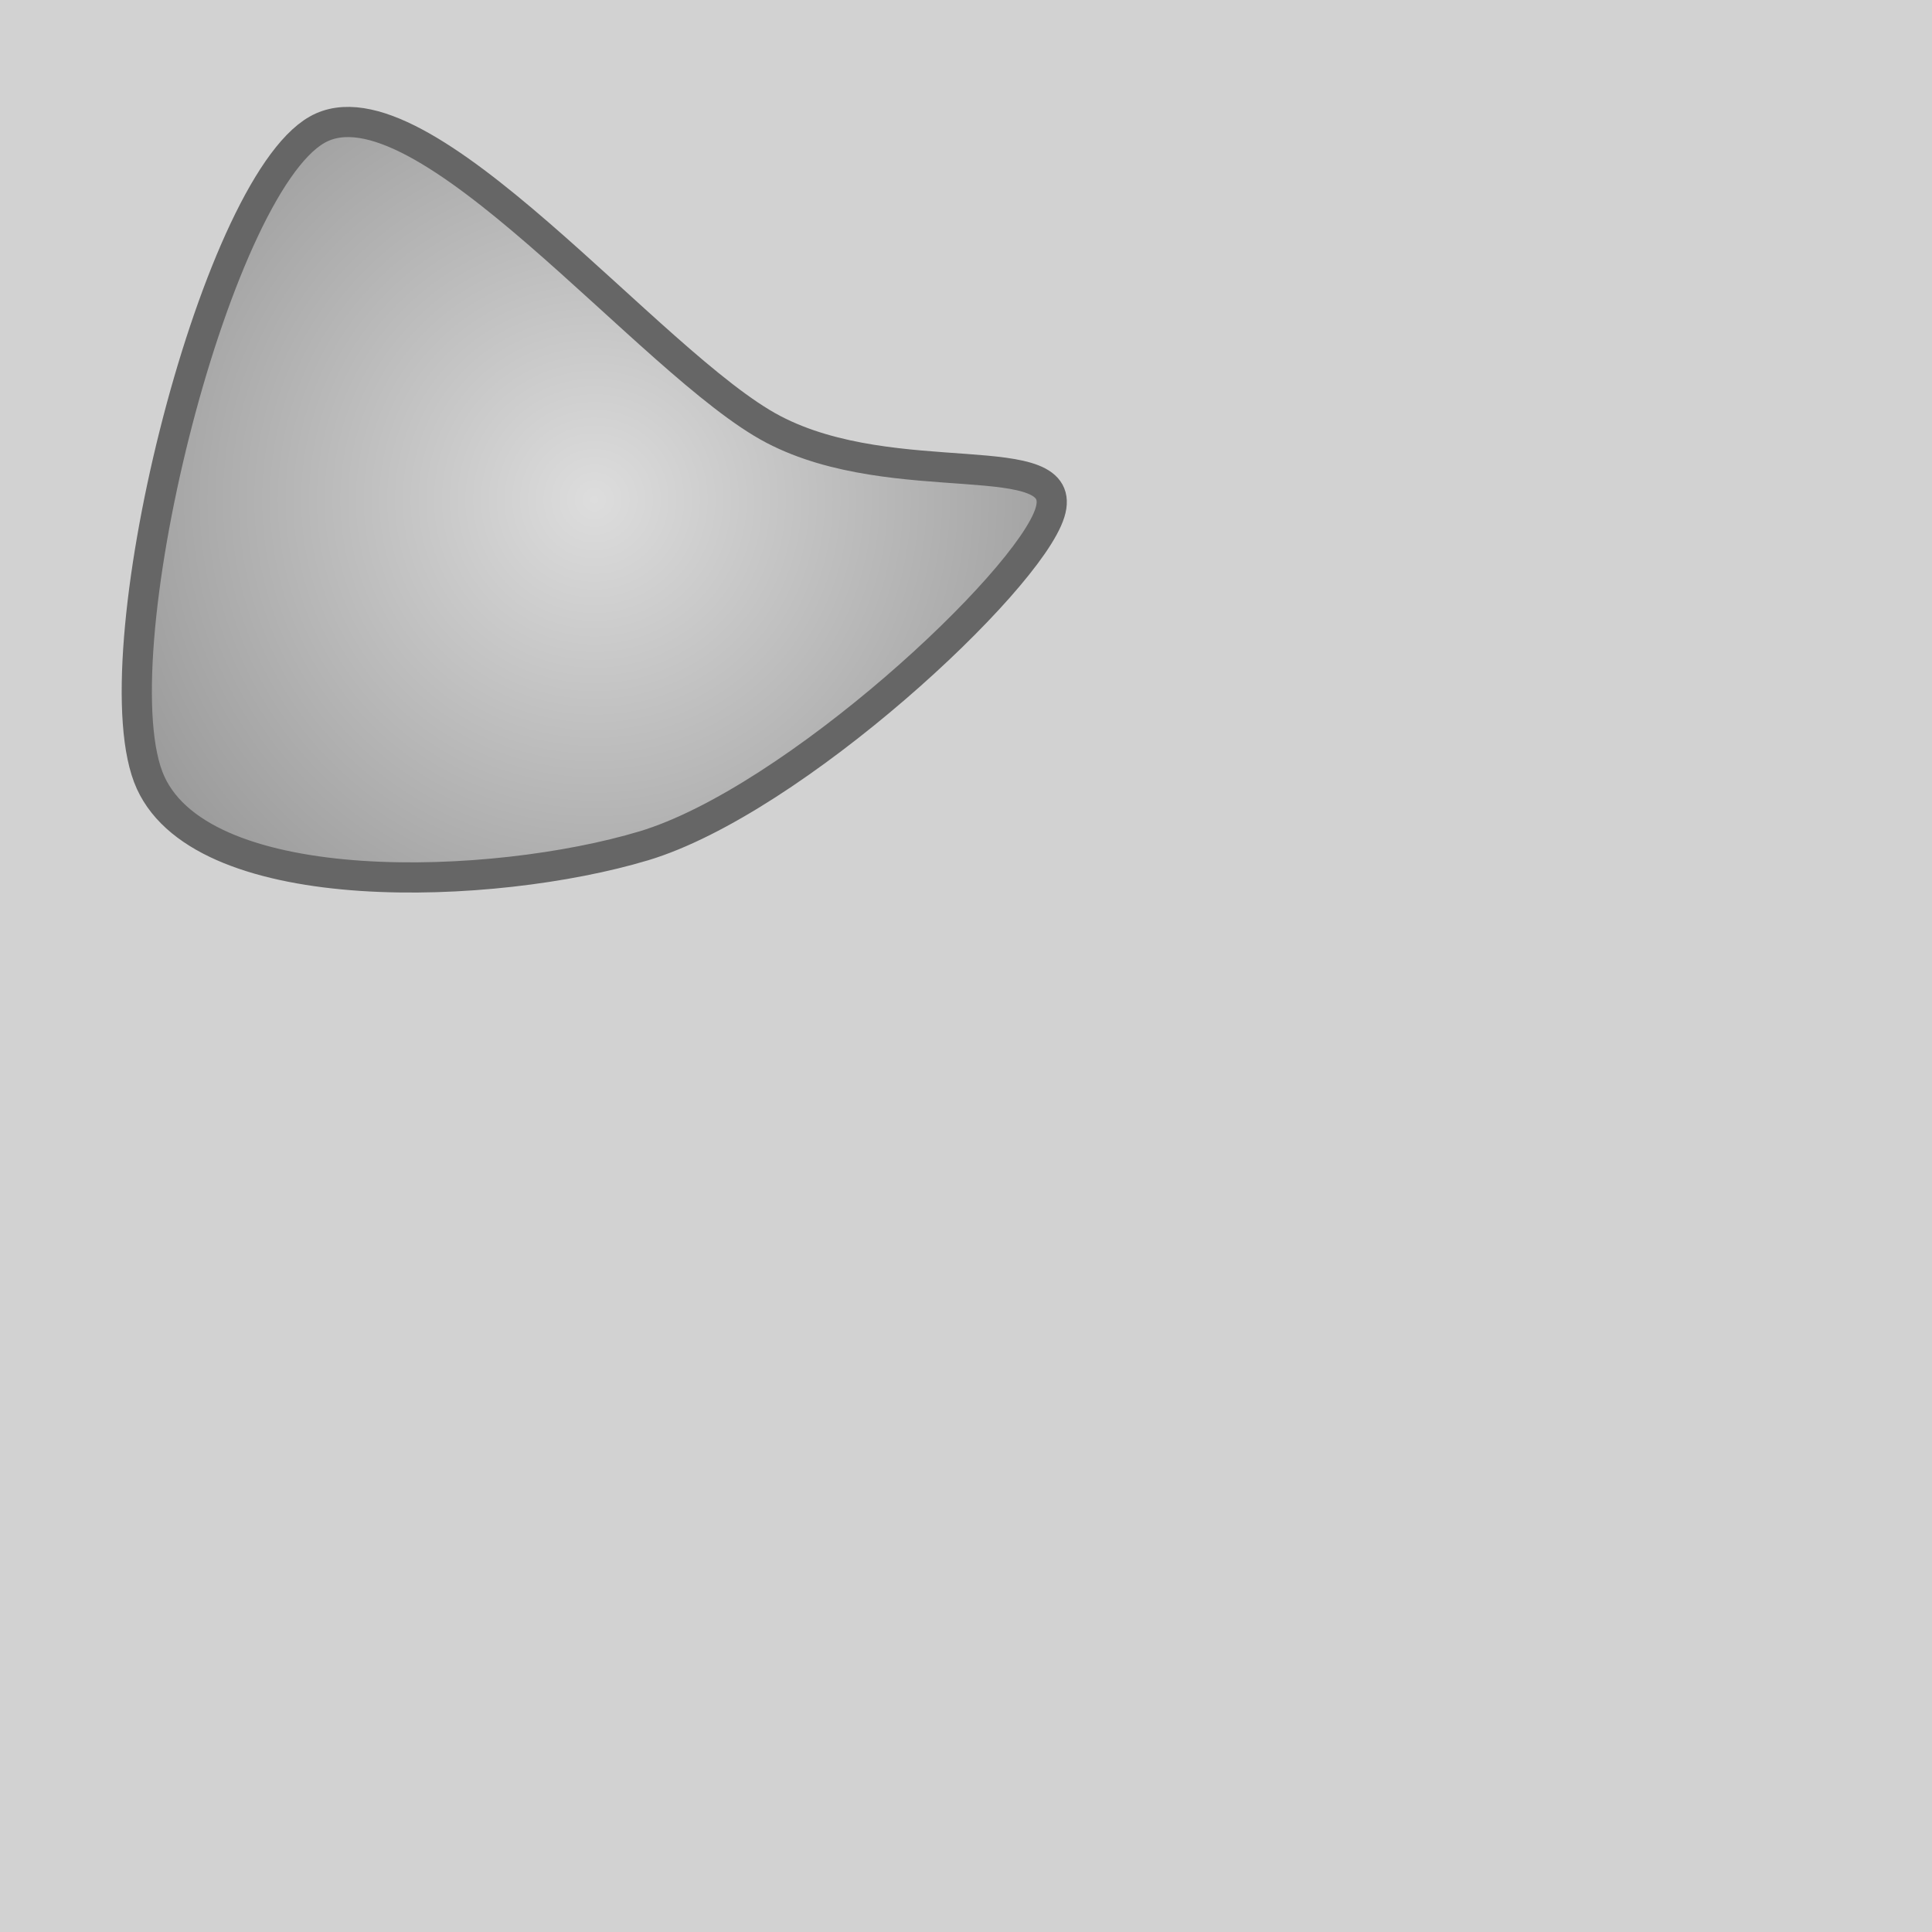
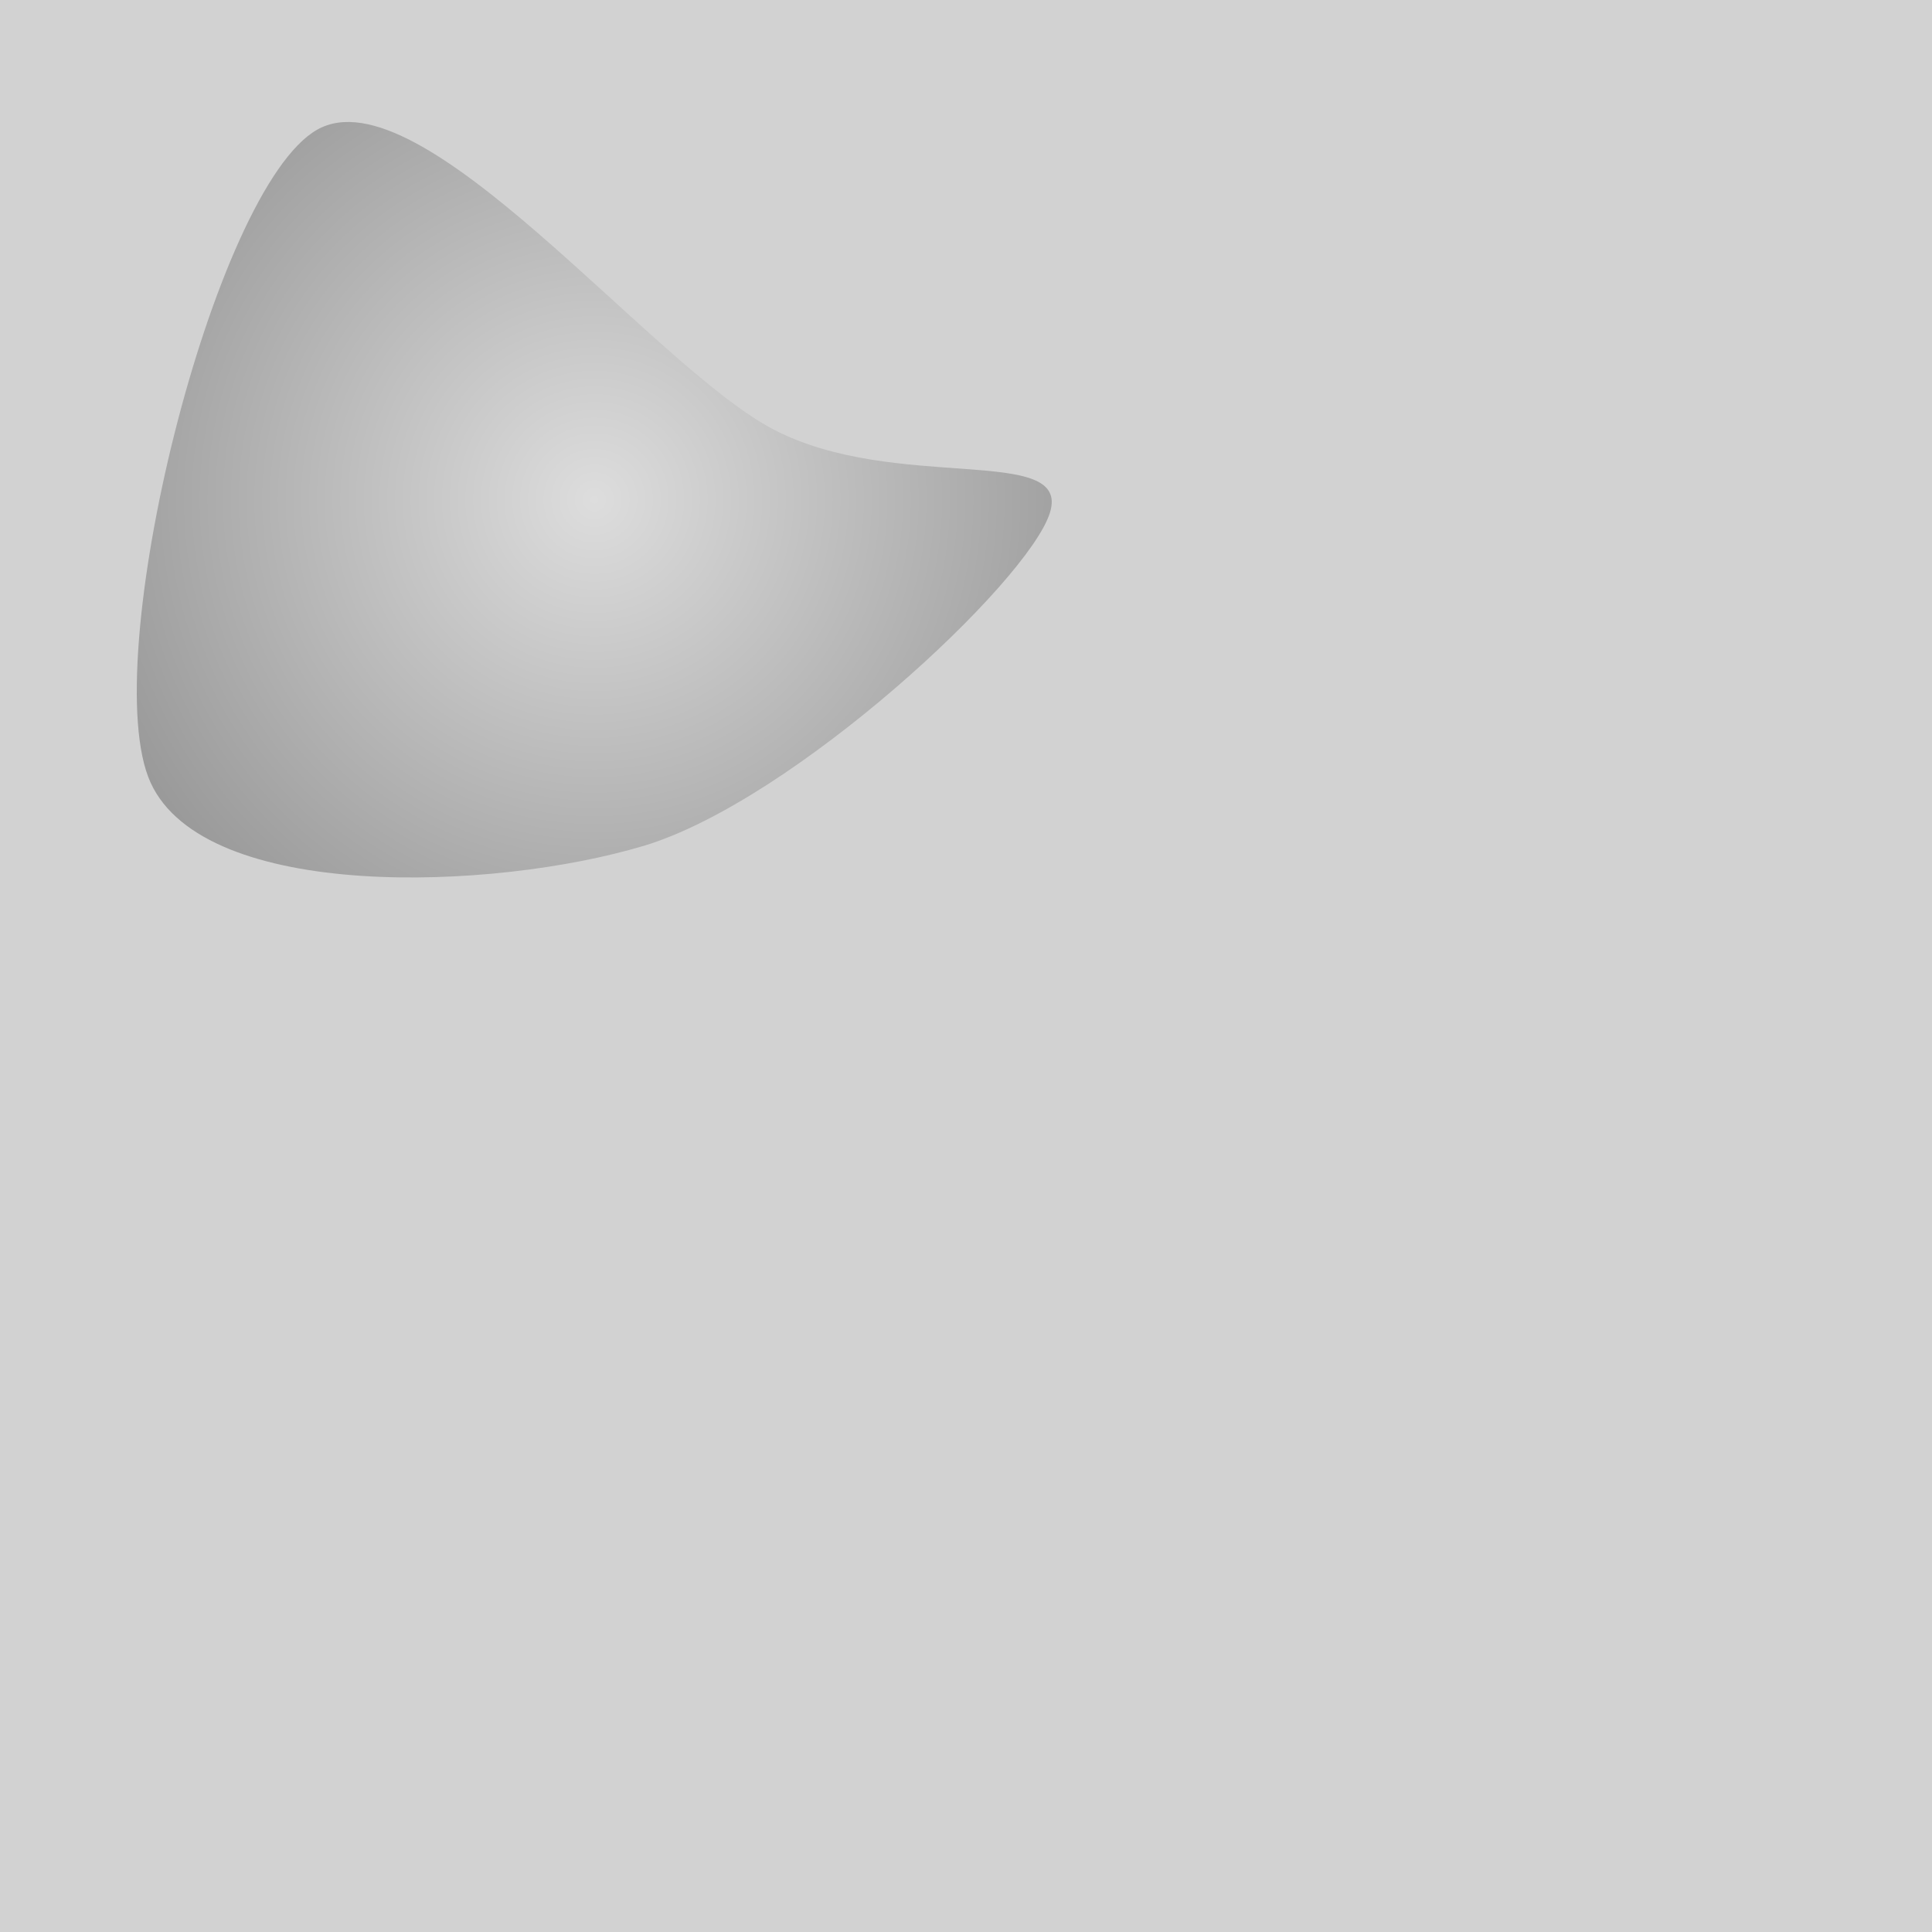
- <svg xmlns="http://www.w3.org/2000/svg" version="1.1" viewBox="0.0 0.0 64.0 64.0" fill="none" stroke="none" stroke-linecap="square" stroke-miterlimit="10">
+ <svg xmlns="http://www.w3.org/2000/svg" version="1.1" width="64" height="64" viewBox="0.0 0.0 64.0 64.0" fill="none" stroke="none" stroke-linecap="square" stroke-miterlimit="10">
  <clipPath id="p.0">
    <path d="m0 0l64.0 0l0 64.0l-64.0 0l0 -64.0z" clip-rule="nonzero" />
  </clipPath>
  <g clip-path="url(#p.0)">
    <path fill="#000000" fill-opacity="0.0" d="m0 0l64.0 0l0 64.0l-64.0 0z" fill-rule="evenodd" />
    <path fill="#d2d2d2" d="m-0.551 -0.551l65.102 0l0 65.102l-65.102 0z" fill-rule="evenodd" />
    <defs>
      <radialGradient id="p.1" gradientUnits="userSpaceOnUse" gradientTransform="matrix(4.433214 0.0 0.0 4.433214 0.0 0.0)" spreadMethod="pad" cx="4.441" cy="3.734" fx="4.441" fy="3.734" r="4.433">
        <stop offset="0.0" stop-color="#dddddd" />
        <stop offset="1.0" stop-color="#919191" />
      </radialGradient>
    </defs>
    <path fill="url(#p.1)" d="m21.319 28.021c-4.965 1.49 -14.528 1.857 -16.331 -2.097c-1.802 -3.954 2.078 -19.678 5.517 -21.627c3.439 -1.95 11.072 7.815 15.118 9.929c4.046 2.115 9.875 0.459 9.157 2.759c-0.717 2.299 -8.496 9.547 -13.462 11.037z" fill-rule="evenodd" />
-     <path stroke="#666666" stroke-width="1.0" stroke-linejoin="round" stroke-linecap="butt" d="m21.319 28.021c-4.965 1.49 -14.528 1.857 -16.331 -2.097c-1.802 -3.954 2.078 -19.678 5.517 -21.627c3.439 -1.95 11.072 7.815 15.118 9.929c4.046 2.115 9.875 0.459 9.157 2.759c-0.717 2.299 -8.496 9.547 -13.462 11.037z" fill-rule="evenodd" />
  </g>
</svg>
